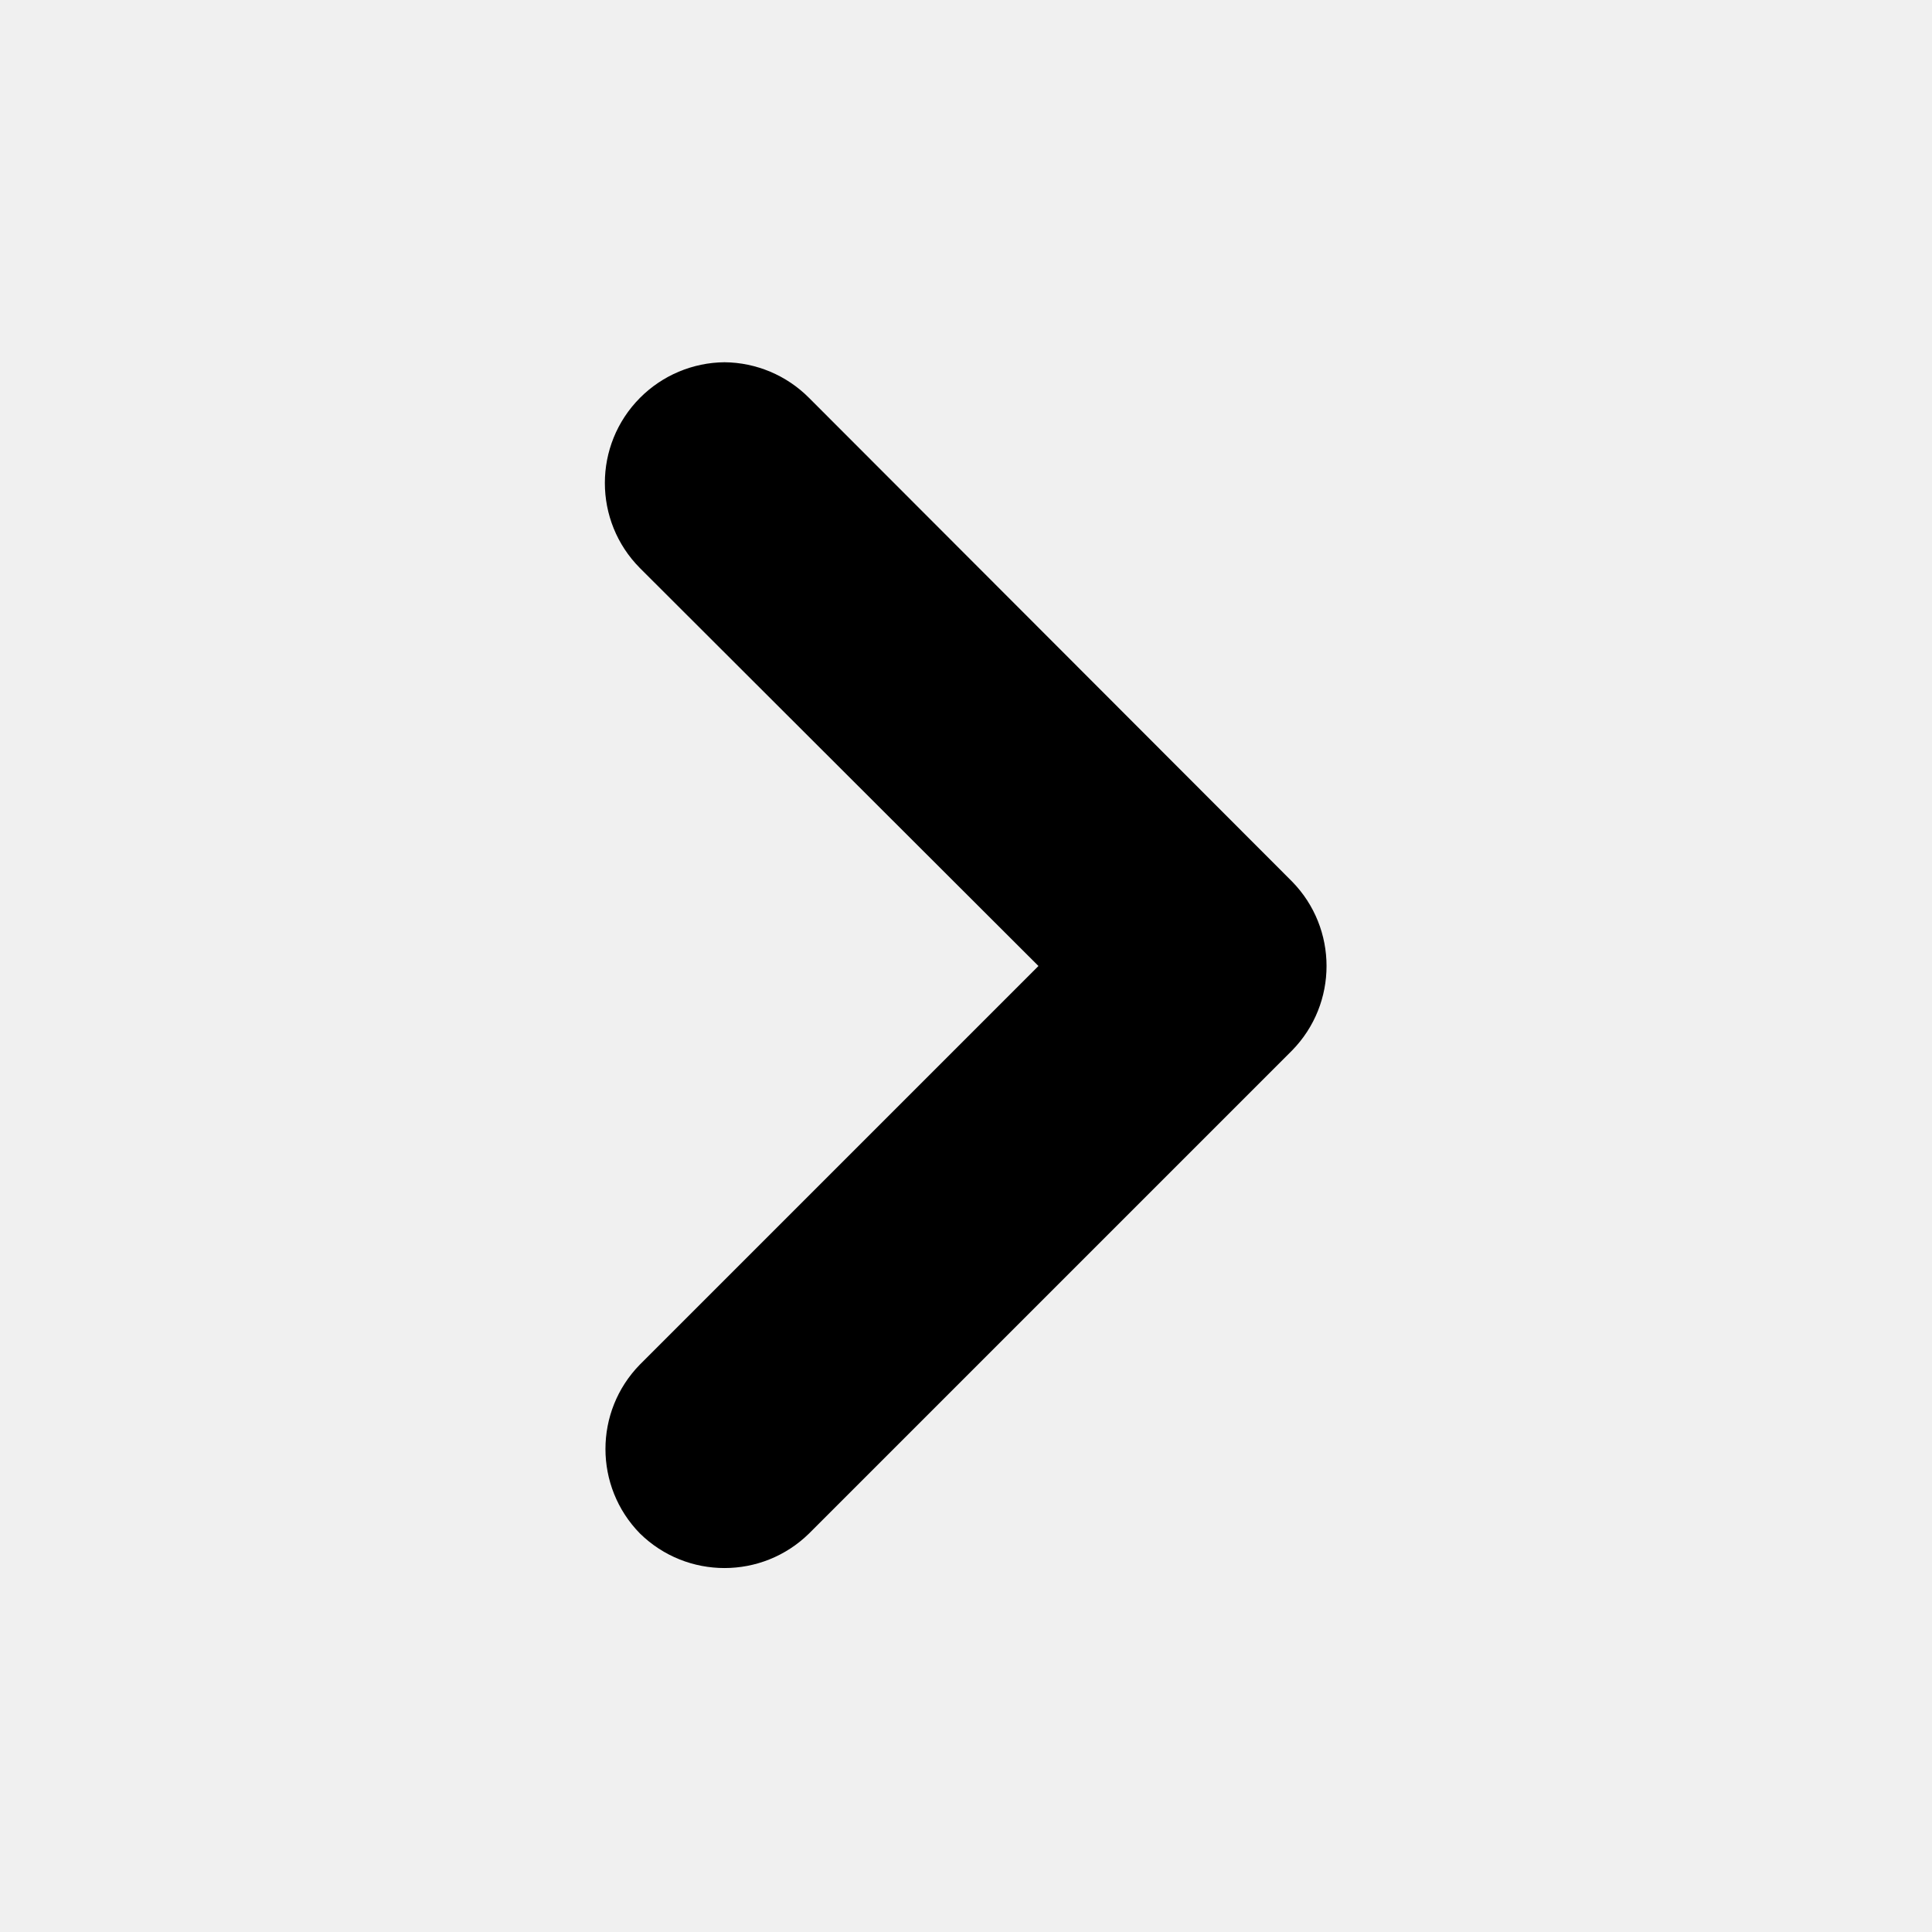
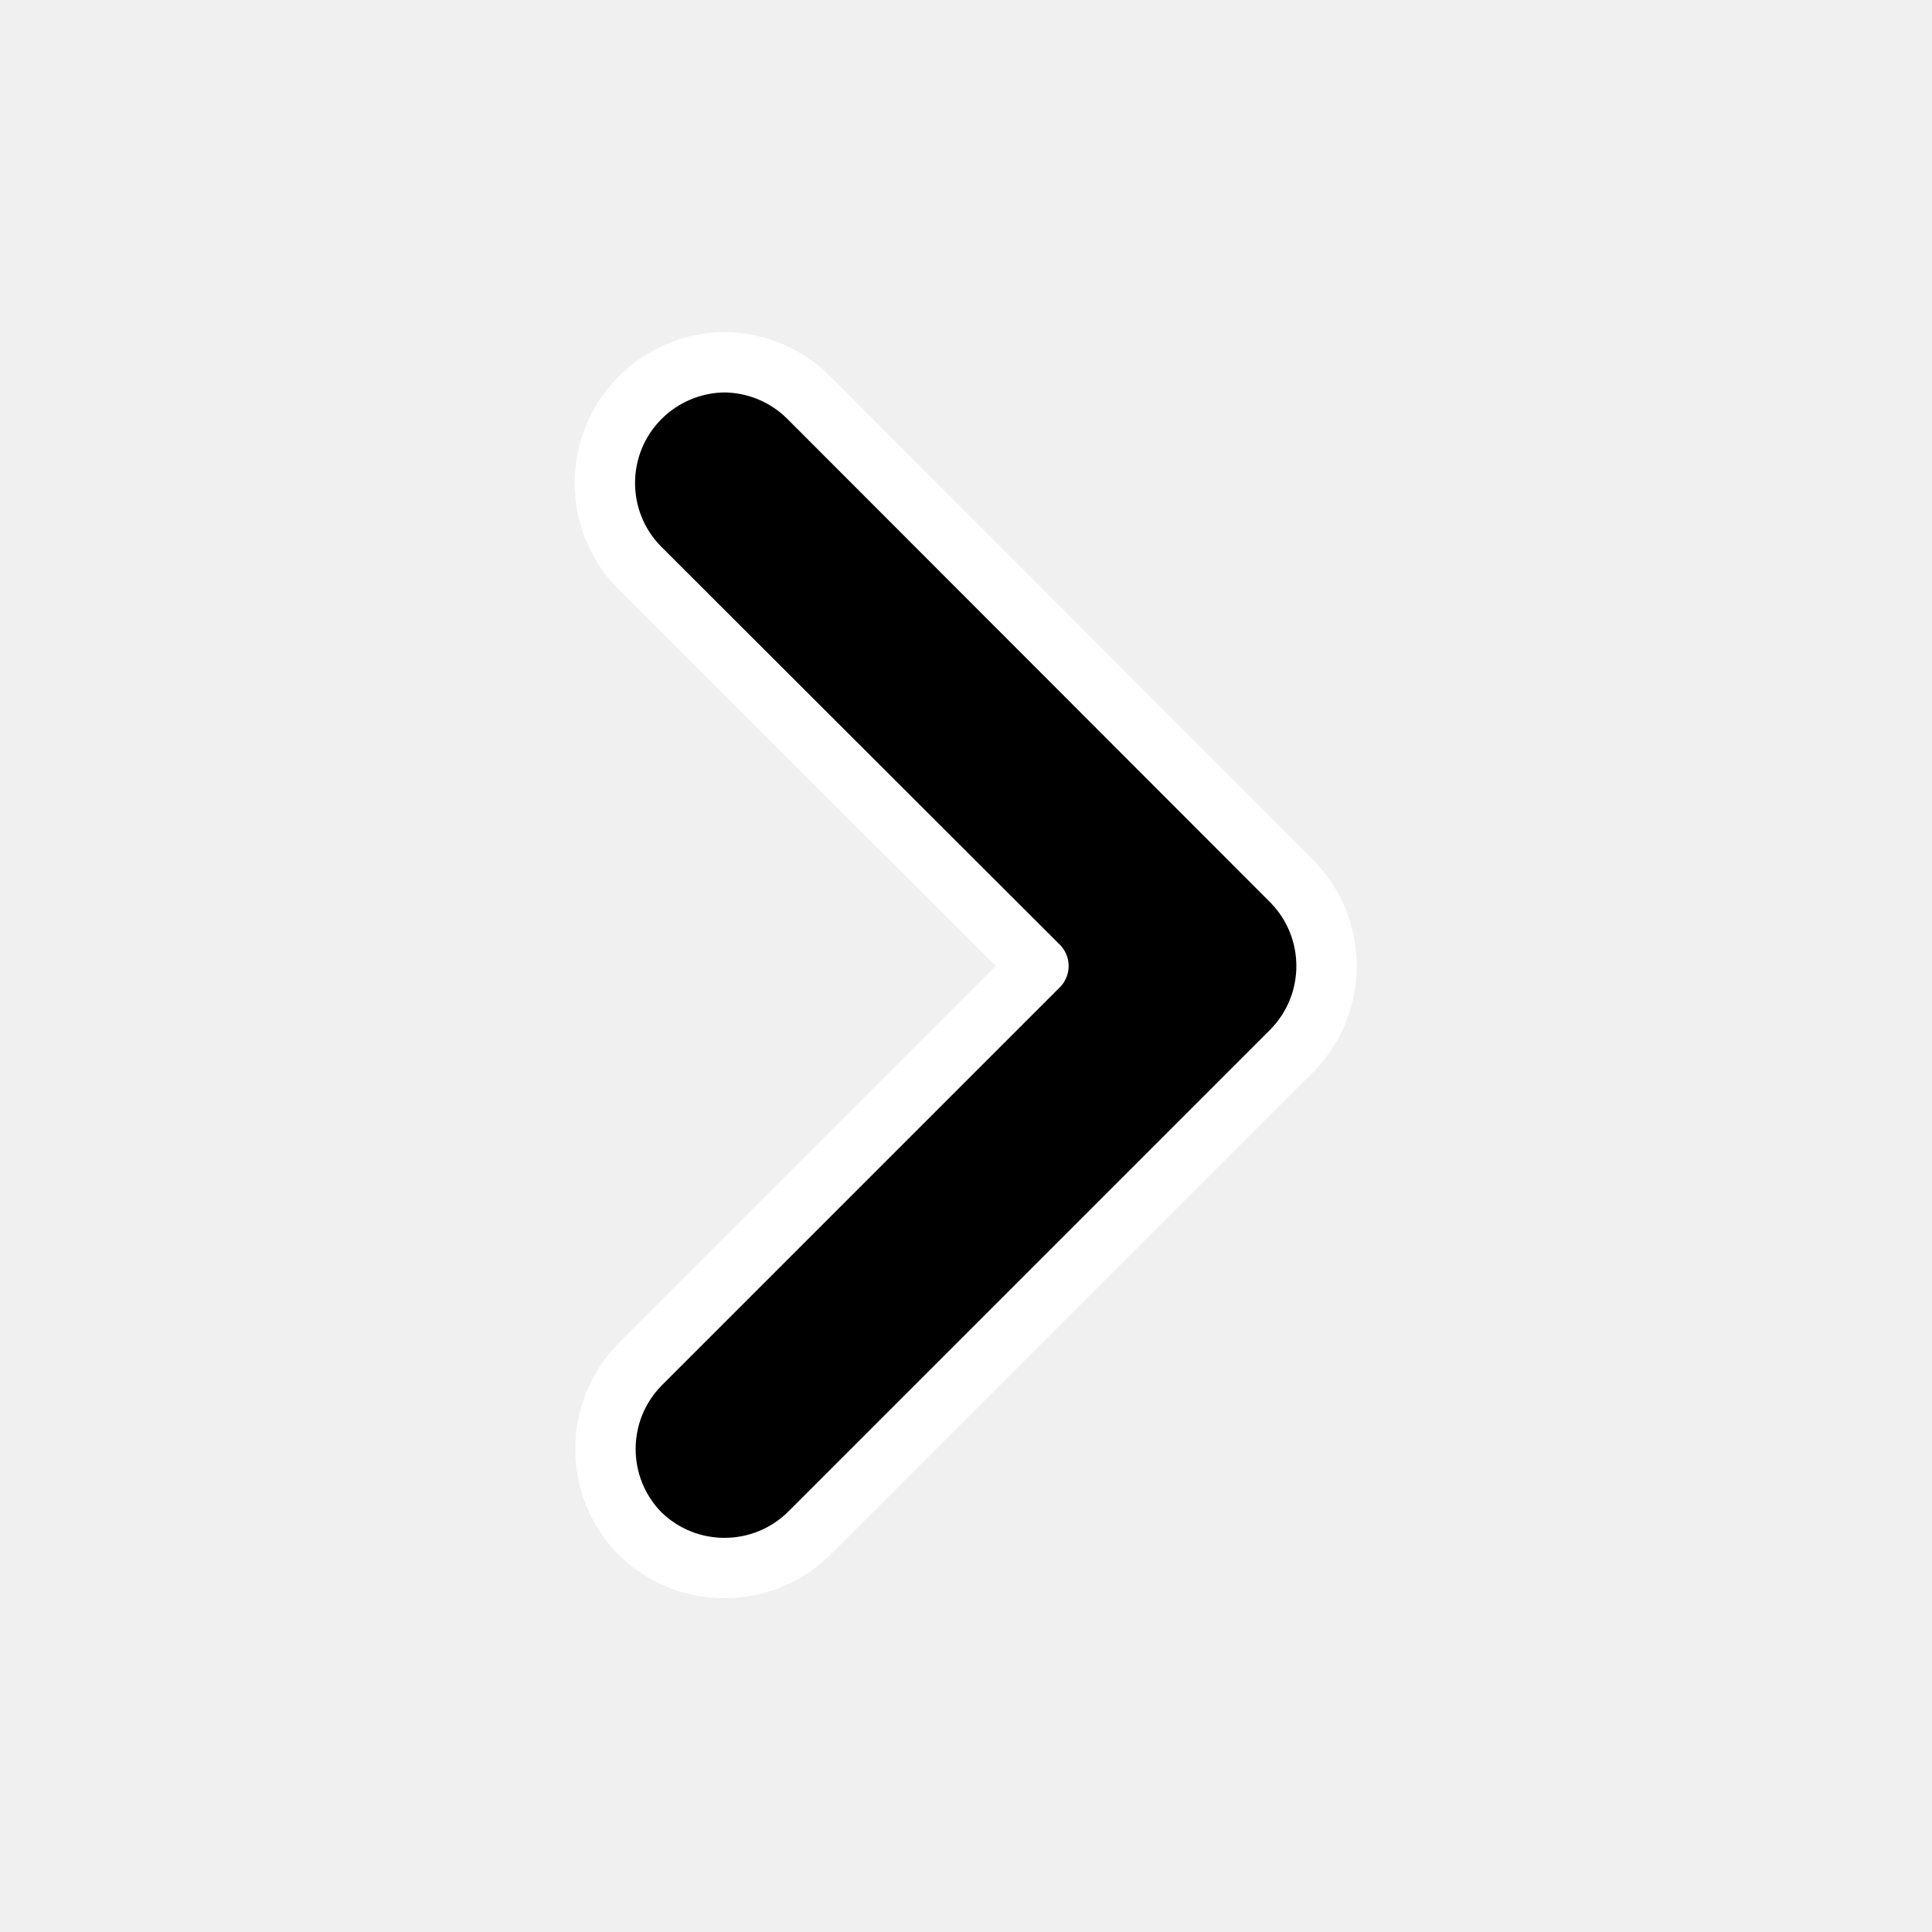
<svg xmlns="http://www.w3.org/2000/svg" width="32" height="32" xml:space="preserve" version="1.1" id="svg1">
  <defs id="defs1" />
-   <path style="color:#000000;fill:#000000;stroke-linecap:round;stroke-linejoin:round;-inkscape-stroke:none" d="m 12,6 a 2,2 0 0 0 -1.4,0.59 2,2 0 0 0 0,2.82 l 6.6,6.59 -6.6,6.6 a 2,2 0 0 0 0,2.8 2,2 0 0 0 2.8,0 l 8,-8 a 2,2 0 0 0 0,-2.8 l -8,-8.01 A 2,2 0 0 0 12,6 Z" id="path15" />
+   <path stroke="#fff" style="color:#000000;fill:#000000;stroke-linecap:round;stroke-linejoin:round;-inkscape-stroke:none" d="m 12,6 a 2,2 0 0 0 -1.4,0.59 2,2 0 0 0 0,2.82 l 6.6,6.59 -6.6,6.6 a 2,2 0 0 0 0,2.8 2,2 0 0 0 2.8,0 l 8,-8 a 2,2 0 0 0 0,-2.8 l -8,-8.01 A 2,2 0 0 0 12,6 Z" id="path15" />
</svg>
